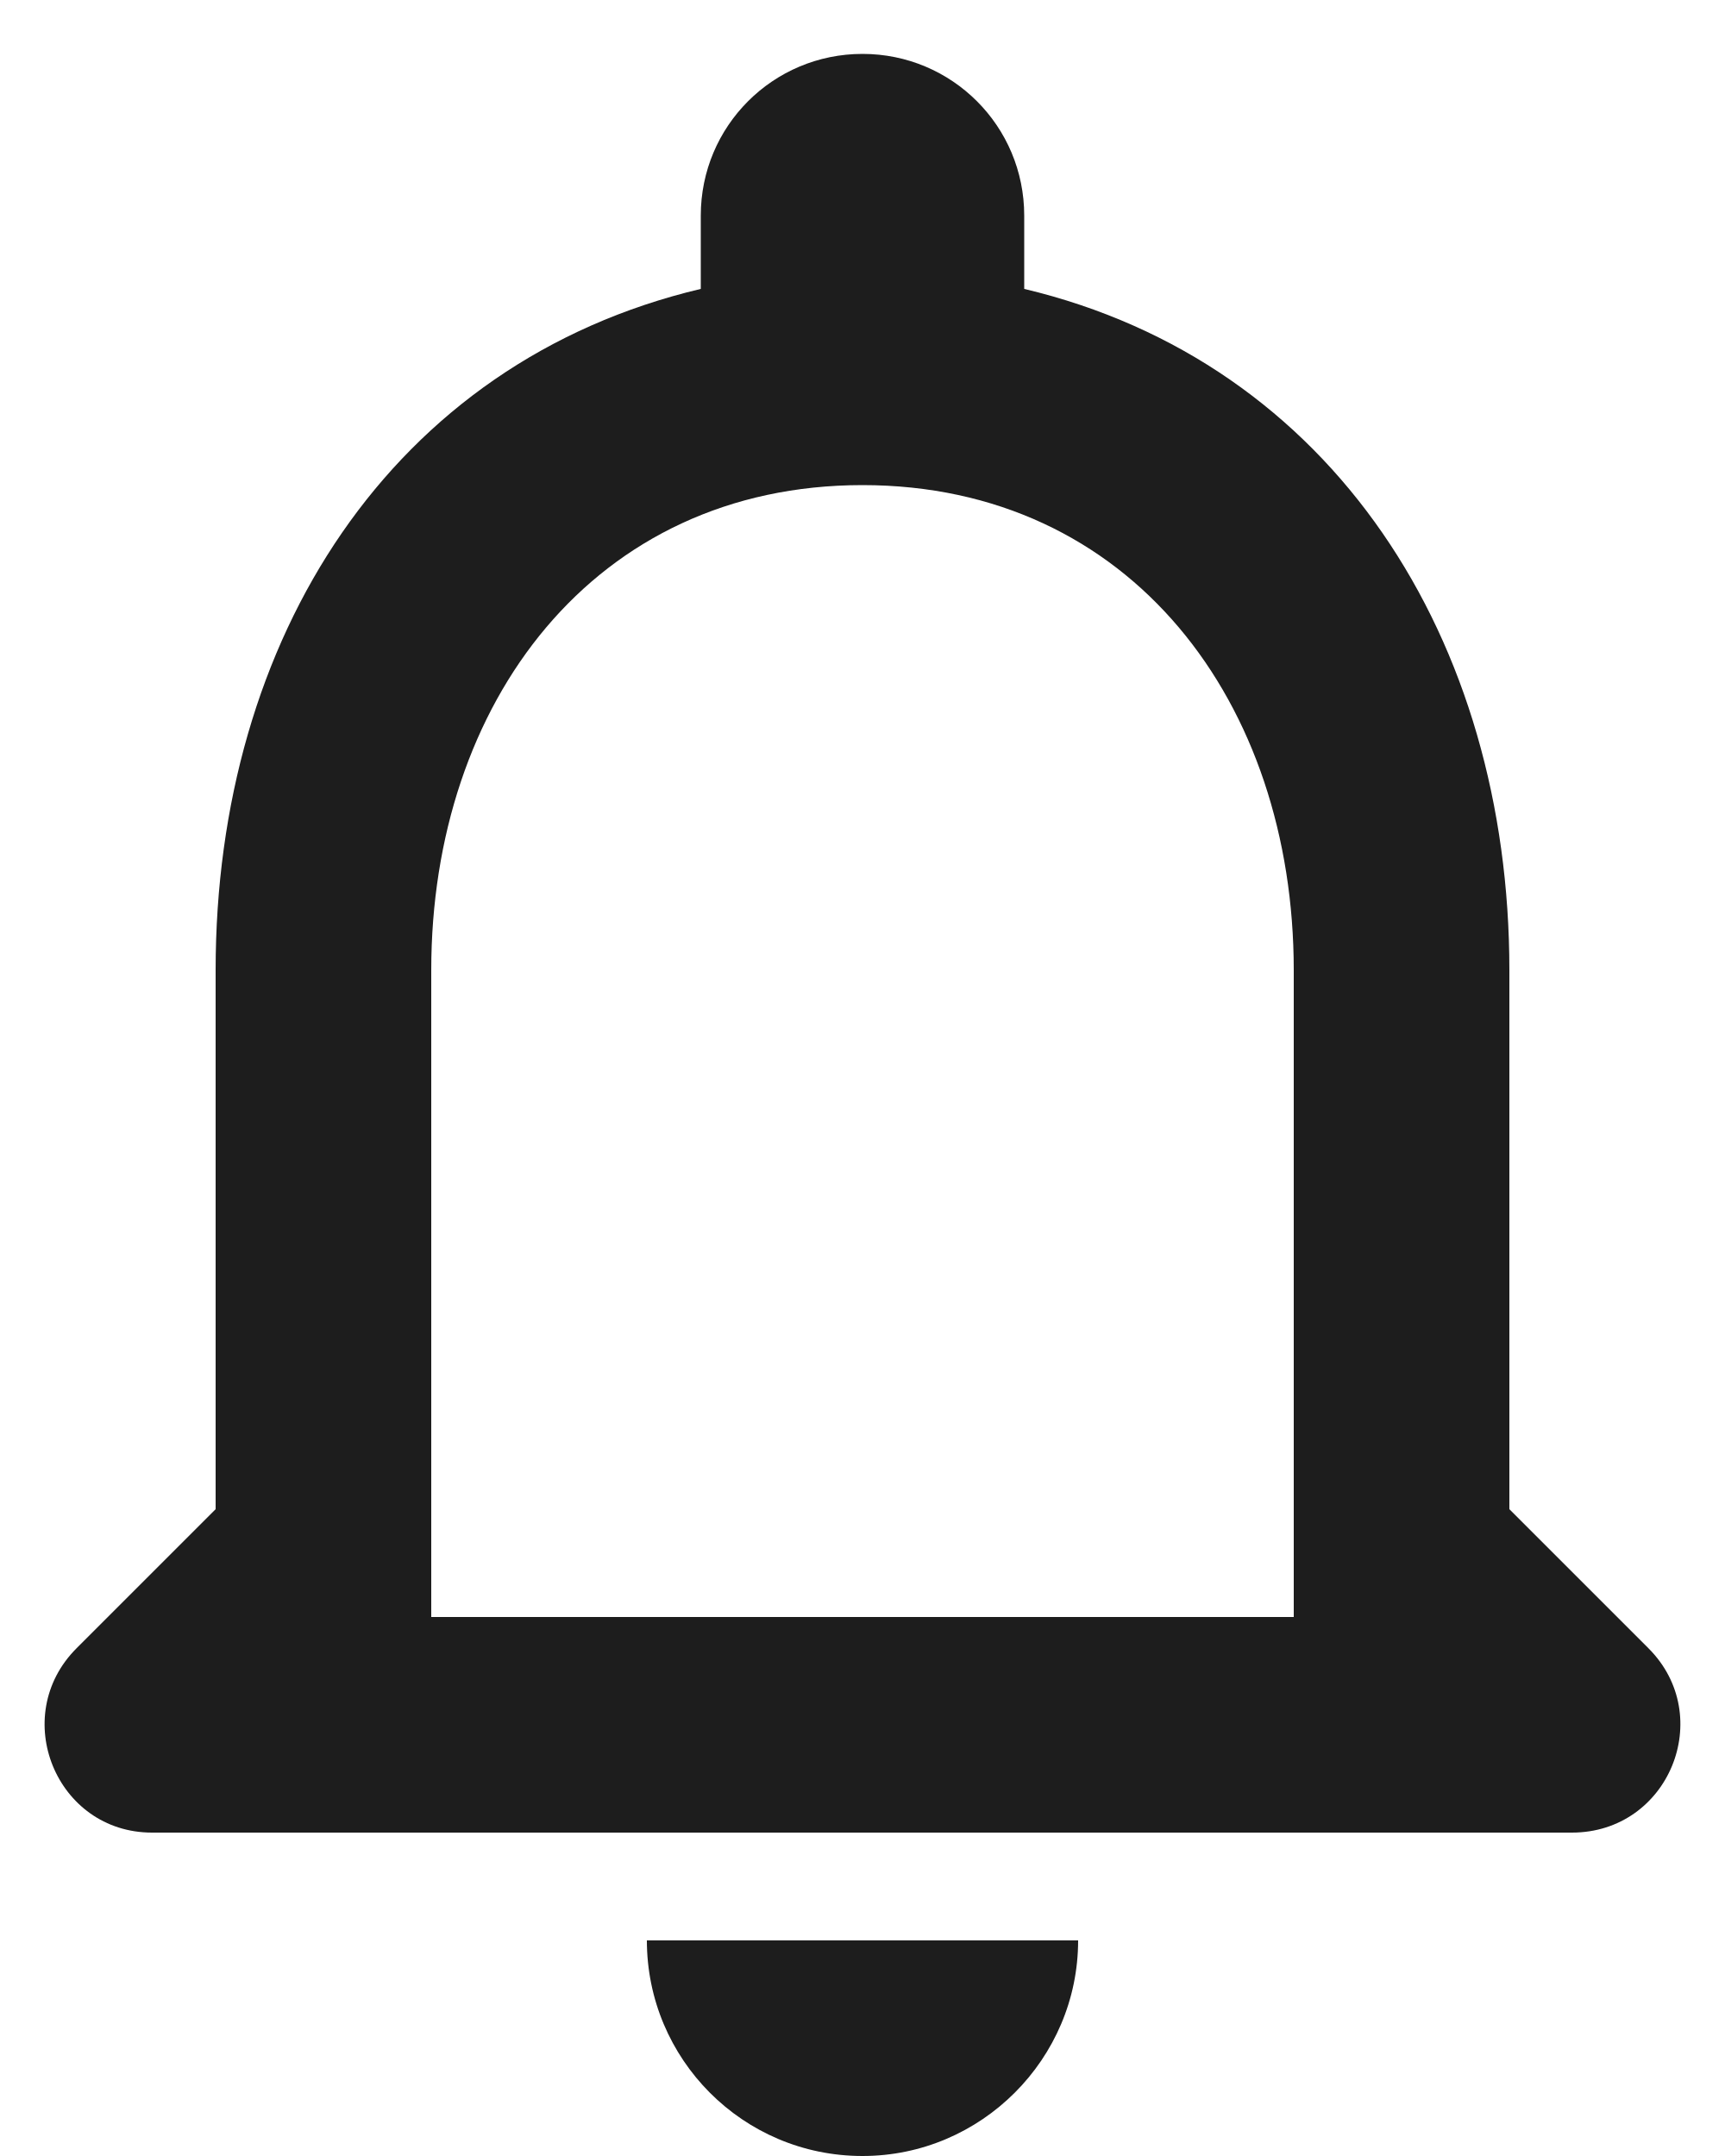
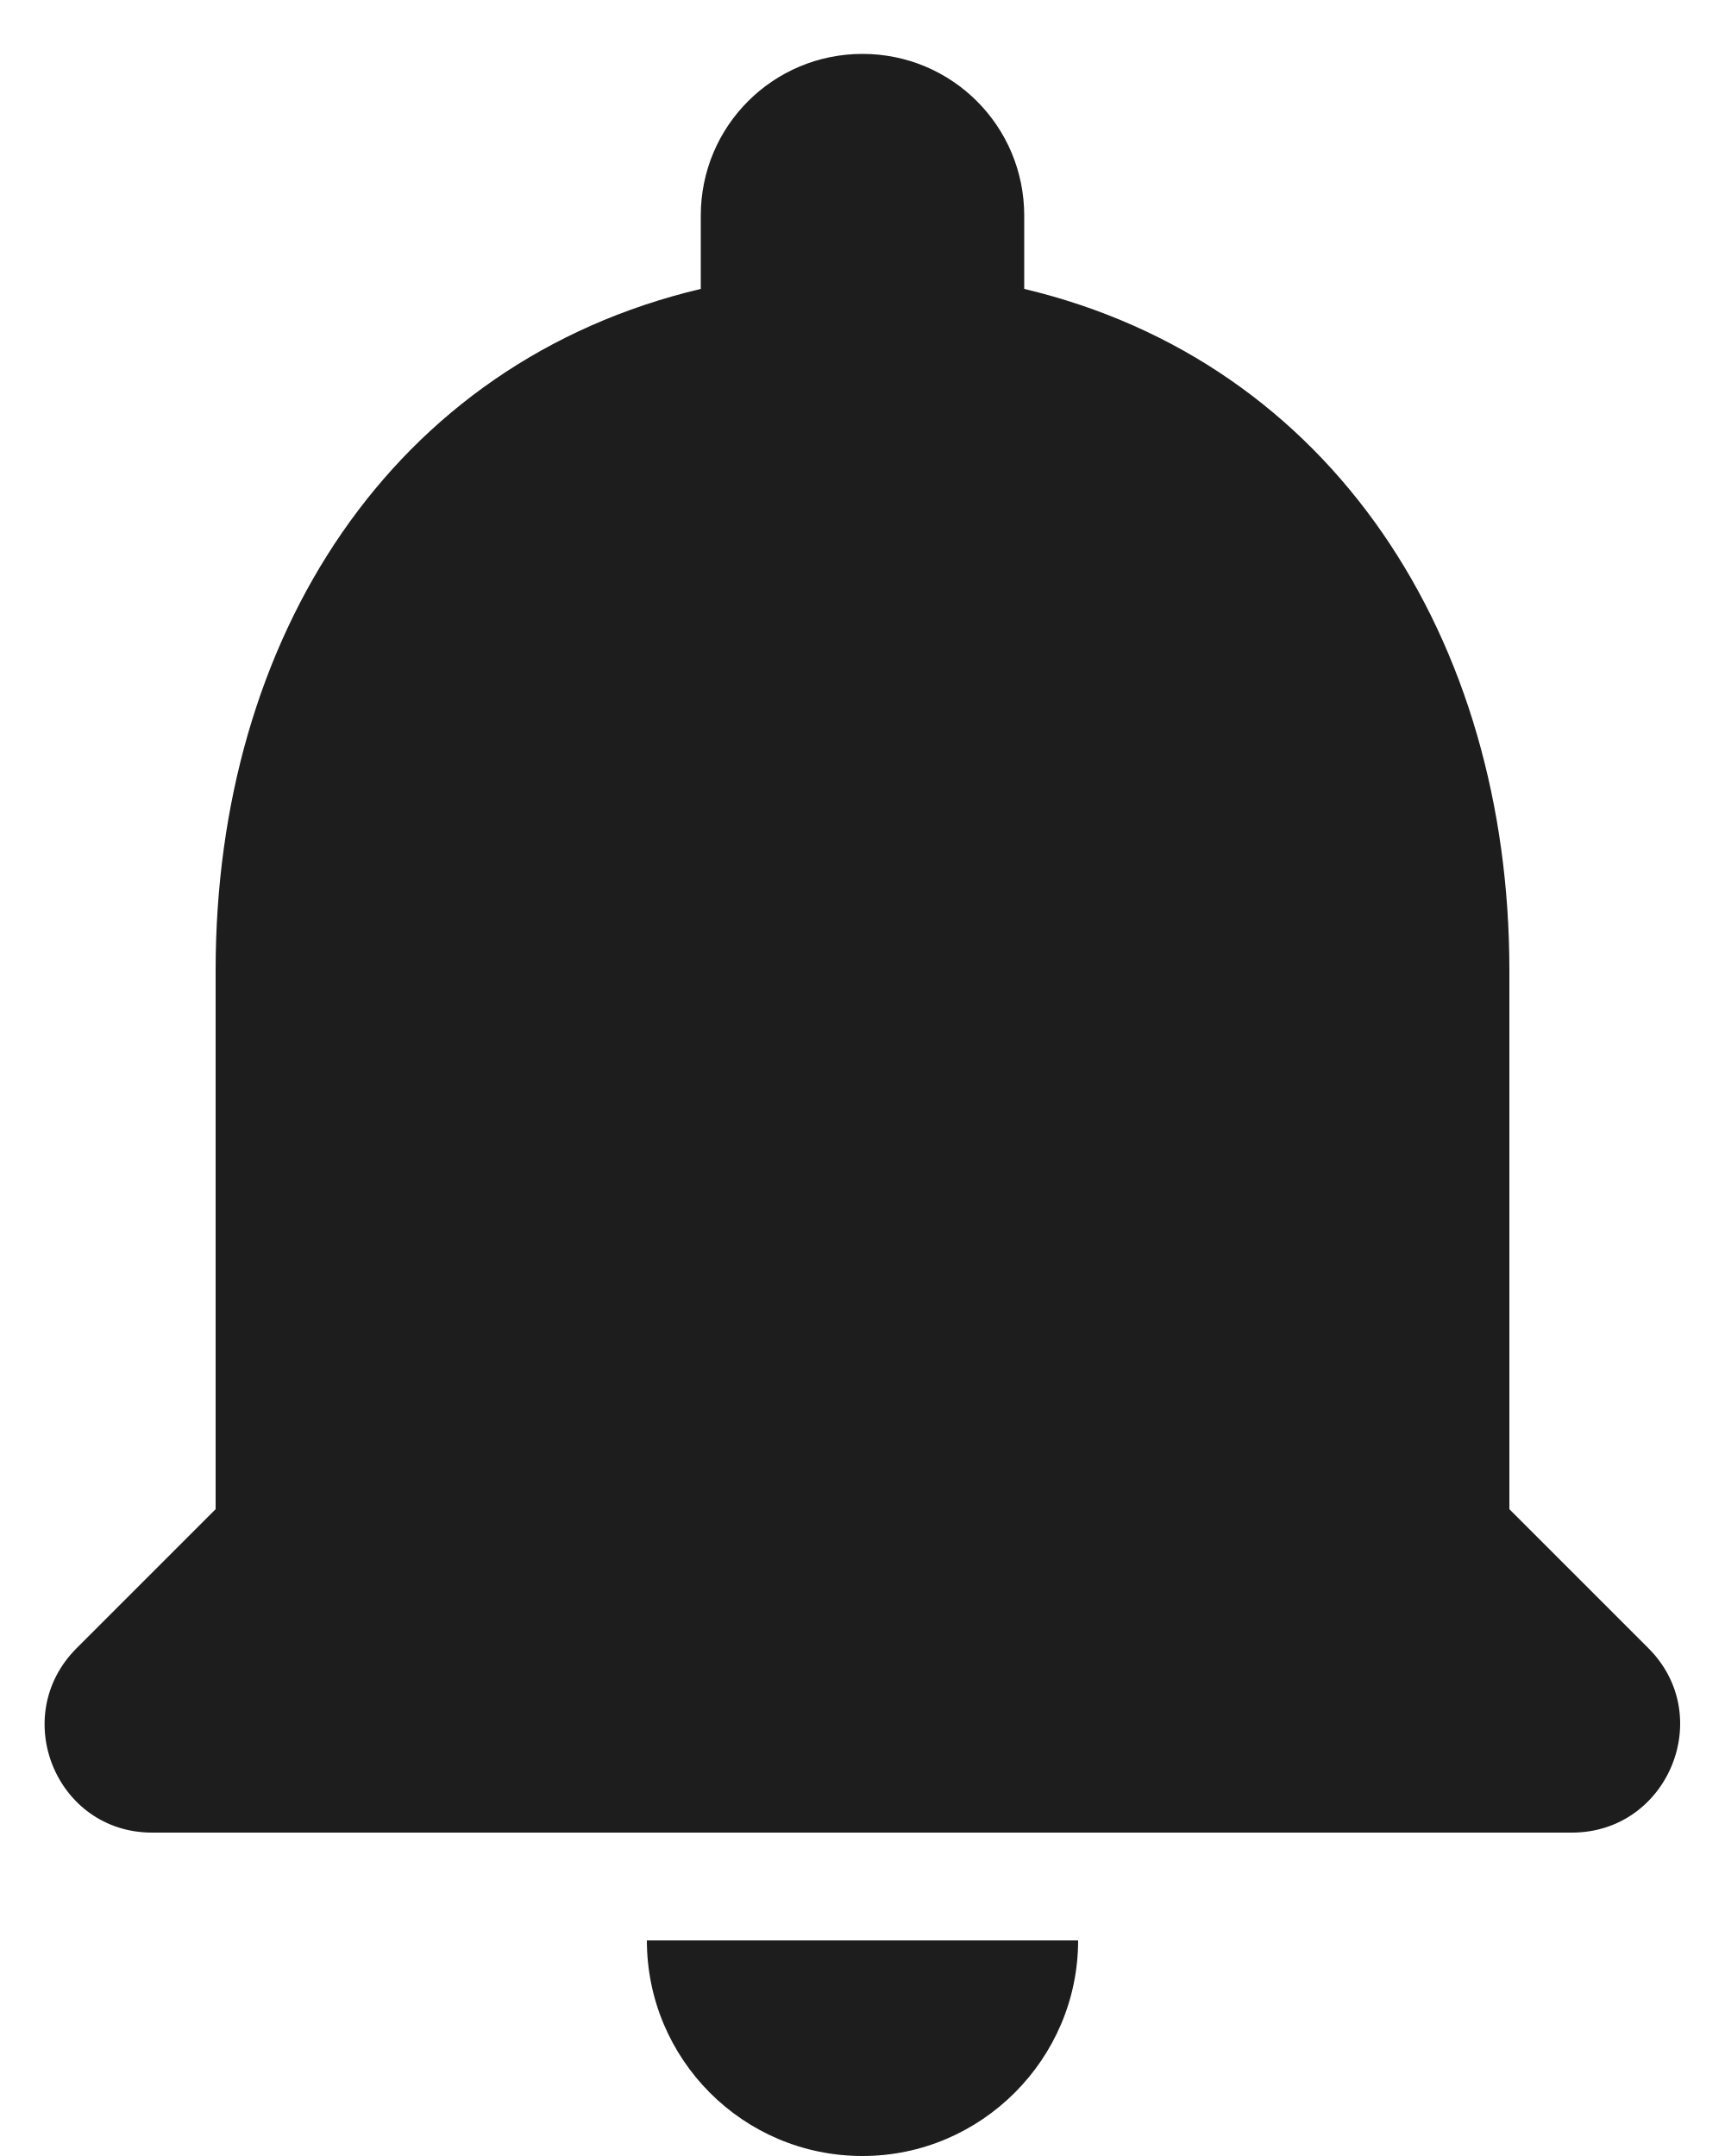
<svg xmlns="http://www.w3.org/2000/svg" width="16px" height="20px" viewBox="0 0 16 20" version="1.1">
  <g id="Icons" stroke="none" stroke-width="1" fill="none" fill-rule="evenodd">
-     <g id="Rounded" transform="translate(-376, -4100)">
+     <g id="Rounded" transform="translate(-444, -4100)">
      <g id="Social" transform="translate(100, 4044)">
-         <g id="-Round-/-Social-/-notifications_none" transform="translate(272, 54)">
+         <g id="-Round-/-Social-/-notifications" transform="translate(340, 54)">
          <g>
            <polygon id="Path" points="0 0 24 0 24 24 0 24" />
-             <path d="M19.29,17.29 L18,16 L18,11 C18,7.93 16.36,5.36 13.5,4.68 L13.5,4 C13.5,3.17 12.83,2.5 12,2.5 C11.17,2.5 10.5,3.17 10.5,4 L10.5,4.68 C7.63,5.36 6,7.92 6,11 L6,16 L4.71,17.29 C4.08,17.92 4.52,19 5.41,19 L18.58,19 C19.48,19 19.92,17.92 19.29,17.29 Z M16,17 L8,17 L8,11 C8,8.52 9.51,6.5 12,6.5 C14.49,6.5 16,8.52 16,11 L16,17 Z M12,22 C13.1,22 14,21.1 14,20 L10,20 C10,21.1 10.89,22 12,22 Z" id="🔹-Icon-Color" fill="#1D1D1D" />
+             <path d="M12,22 C13.1,22 14,21.1 14,20 L10,20 C10,21.1 10.89,22 12,22 Z M18,16 L18,11 C18,7.93 16.36,5.36 13.5,4.68 L13.5,4 C13.5,3.17 12.83,2.5 12,2.5 C11.17,2.5 10.5,3.17 10.5,4 L10.5,4.68 C7.63,5.36 6,7.92 6,11 L6,16 L4.71,17.29 C4.08,17.92 4.52,19 5.41,19 L18.58,19 C19.47,19 19.92,17.92 19.29,17.29 L18,16 Z" id="🔹-Icon-Color" fill="#1D1D1D" />
          </g>
        </g>
      </g>
    </g>
  </g>
</svg>
